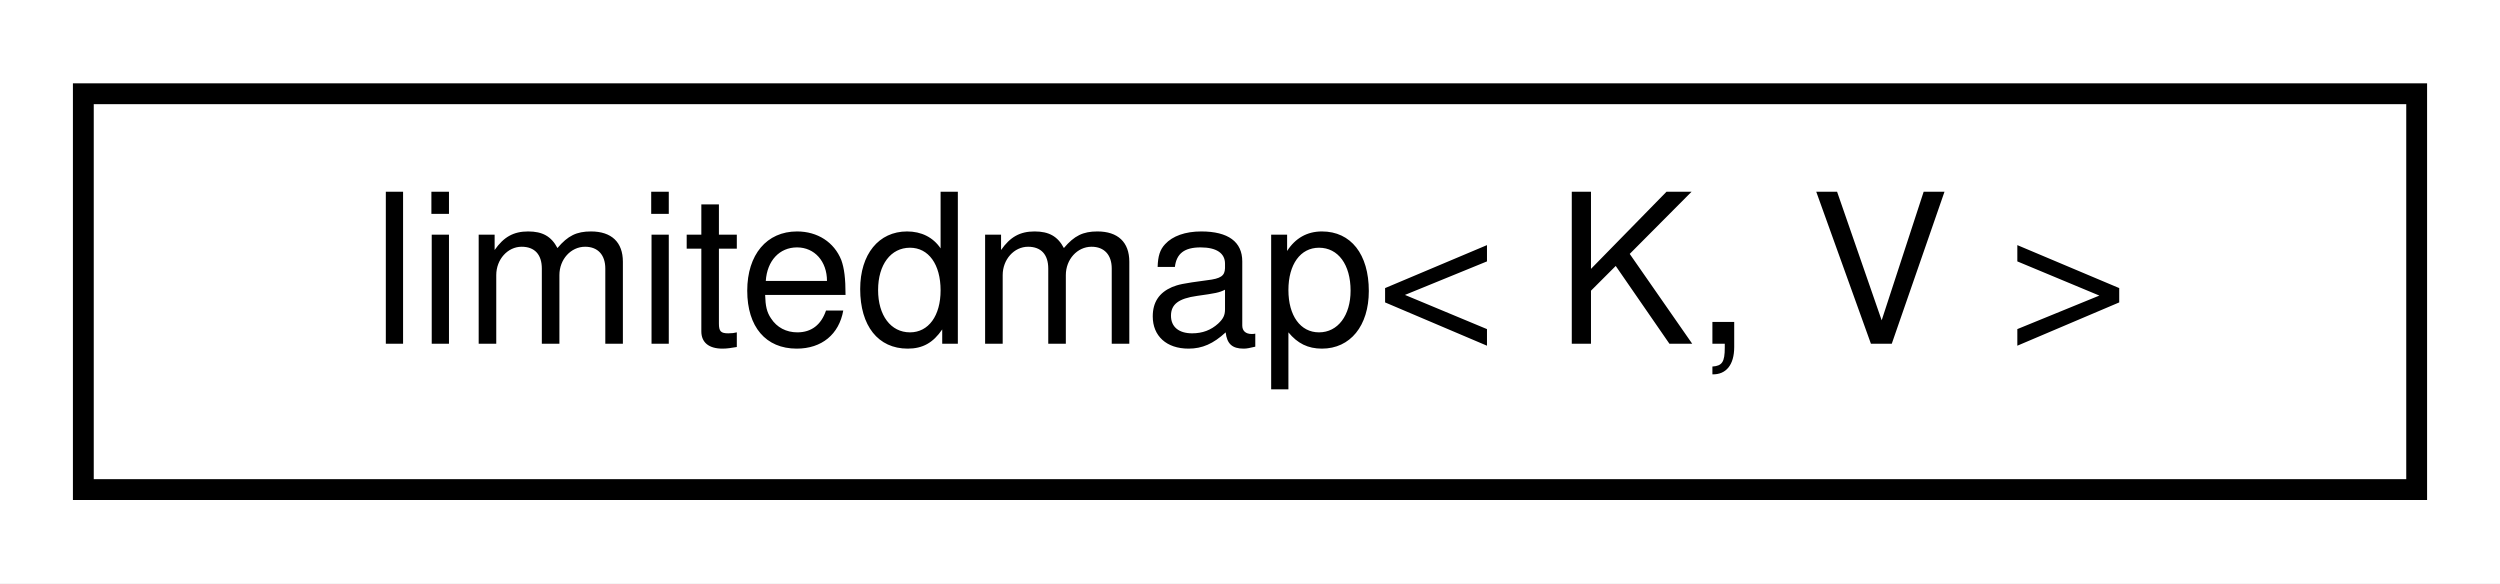
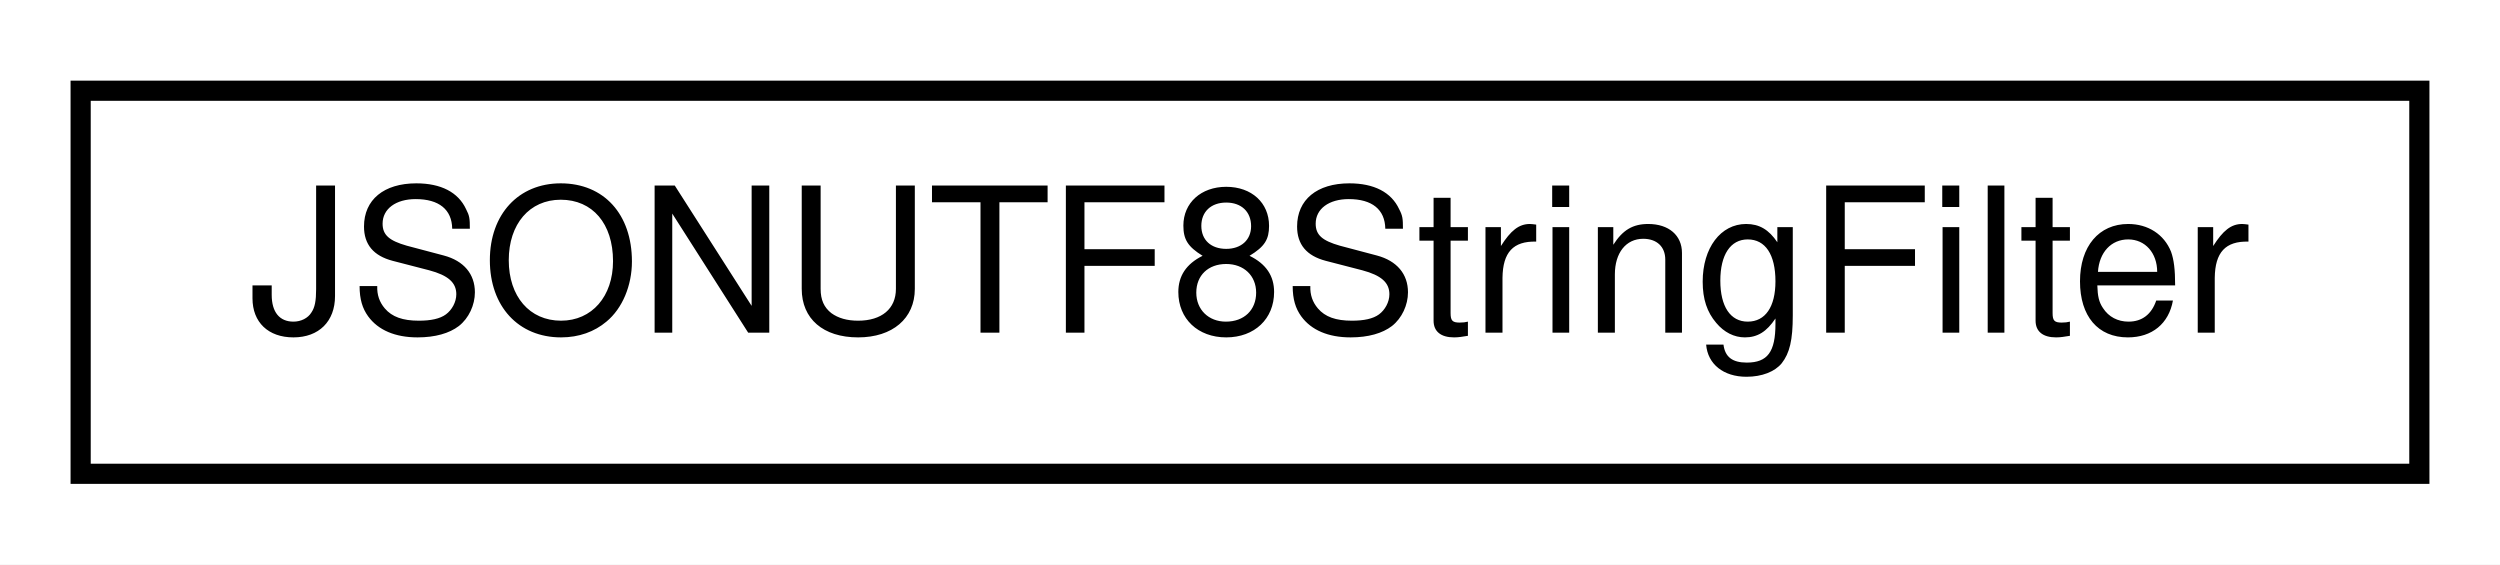
- <svg xmlns="http://www.w3.org/2000/svg" xmlns:xlink="http://www.w3.org/1999/xlink" width="120pt" height="28pt" viewBox="0.00 0.00 120.00 28.00">
+ <svg xmlns="http://www.w3.org/2000/svg" xmlns:xlink="http://www.w3.org/1999/xlink" width="124pt" height="28pt" viewBox="0.00 0.00 124.00 28.00">
  <g id="graph0" class="graph" transform="scale(1 1) rotate(0) translate(4 24)">
-     <polygon fill="white" stroke="none" points="-4,4 -4,-24 116,-24 116,4 -4,4" />
+     <polygon fill="white" stroke="none" points="-4,4 -4,-24 120,-24 120,4 -4,4" />
    <g id="node1" class="node">
      <g id="a_node1">
-         <a xlink:href="classlimitedmap.html" target="_top" xlink:title="STL-like map container that only keeps the N elements with the highest value. ">
-           <polygon fill="white" stroke="black" points="-7.10543e-15,-0.5 -7.10543e-15,-19.5 112,-19.5 112,-0.5 -7.10543e-15,-0.5" />
-           <text text-anchor="middle" x="56" y="-7.5" font-family="Helvetica,sans-Serif" font-size="10.00">limitedmap&lt; K, V &gt;</text>
+         <a xlink:href="class_j_s_o_n_u_t_f8_string_filter.html" target="_top" xlink:title="Filter that generates and validates UTF-8, as well as collates UTF-16 surrogate pairs as specified in...">
+           <polygon fill="white" stroke="black" points="-7.10543e-15,-0.5 -7.10543e-15,-19.5 116,-19.5 116,-0.5 -7.10543e-15,-0.5" />
+           <text text-anchor="middle" x="58" y="-7.5" font-family="Helvetica,sans-Serif" font-size="10.00">JSONUTF8StringFilter</text>
        </a>
      </g>
    </g>
  </g>
</svg>
